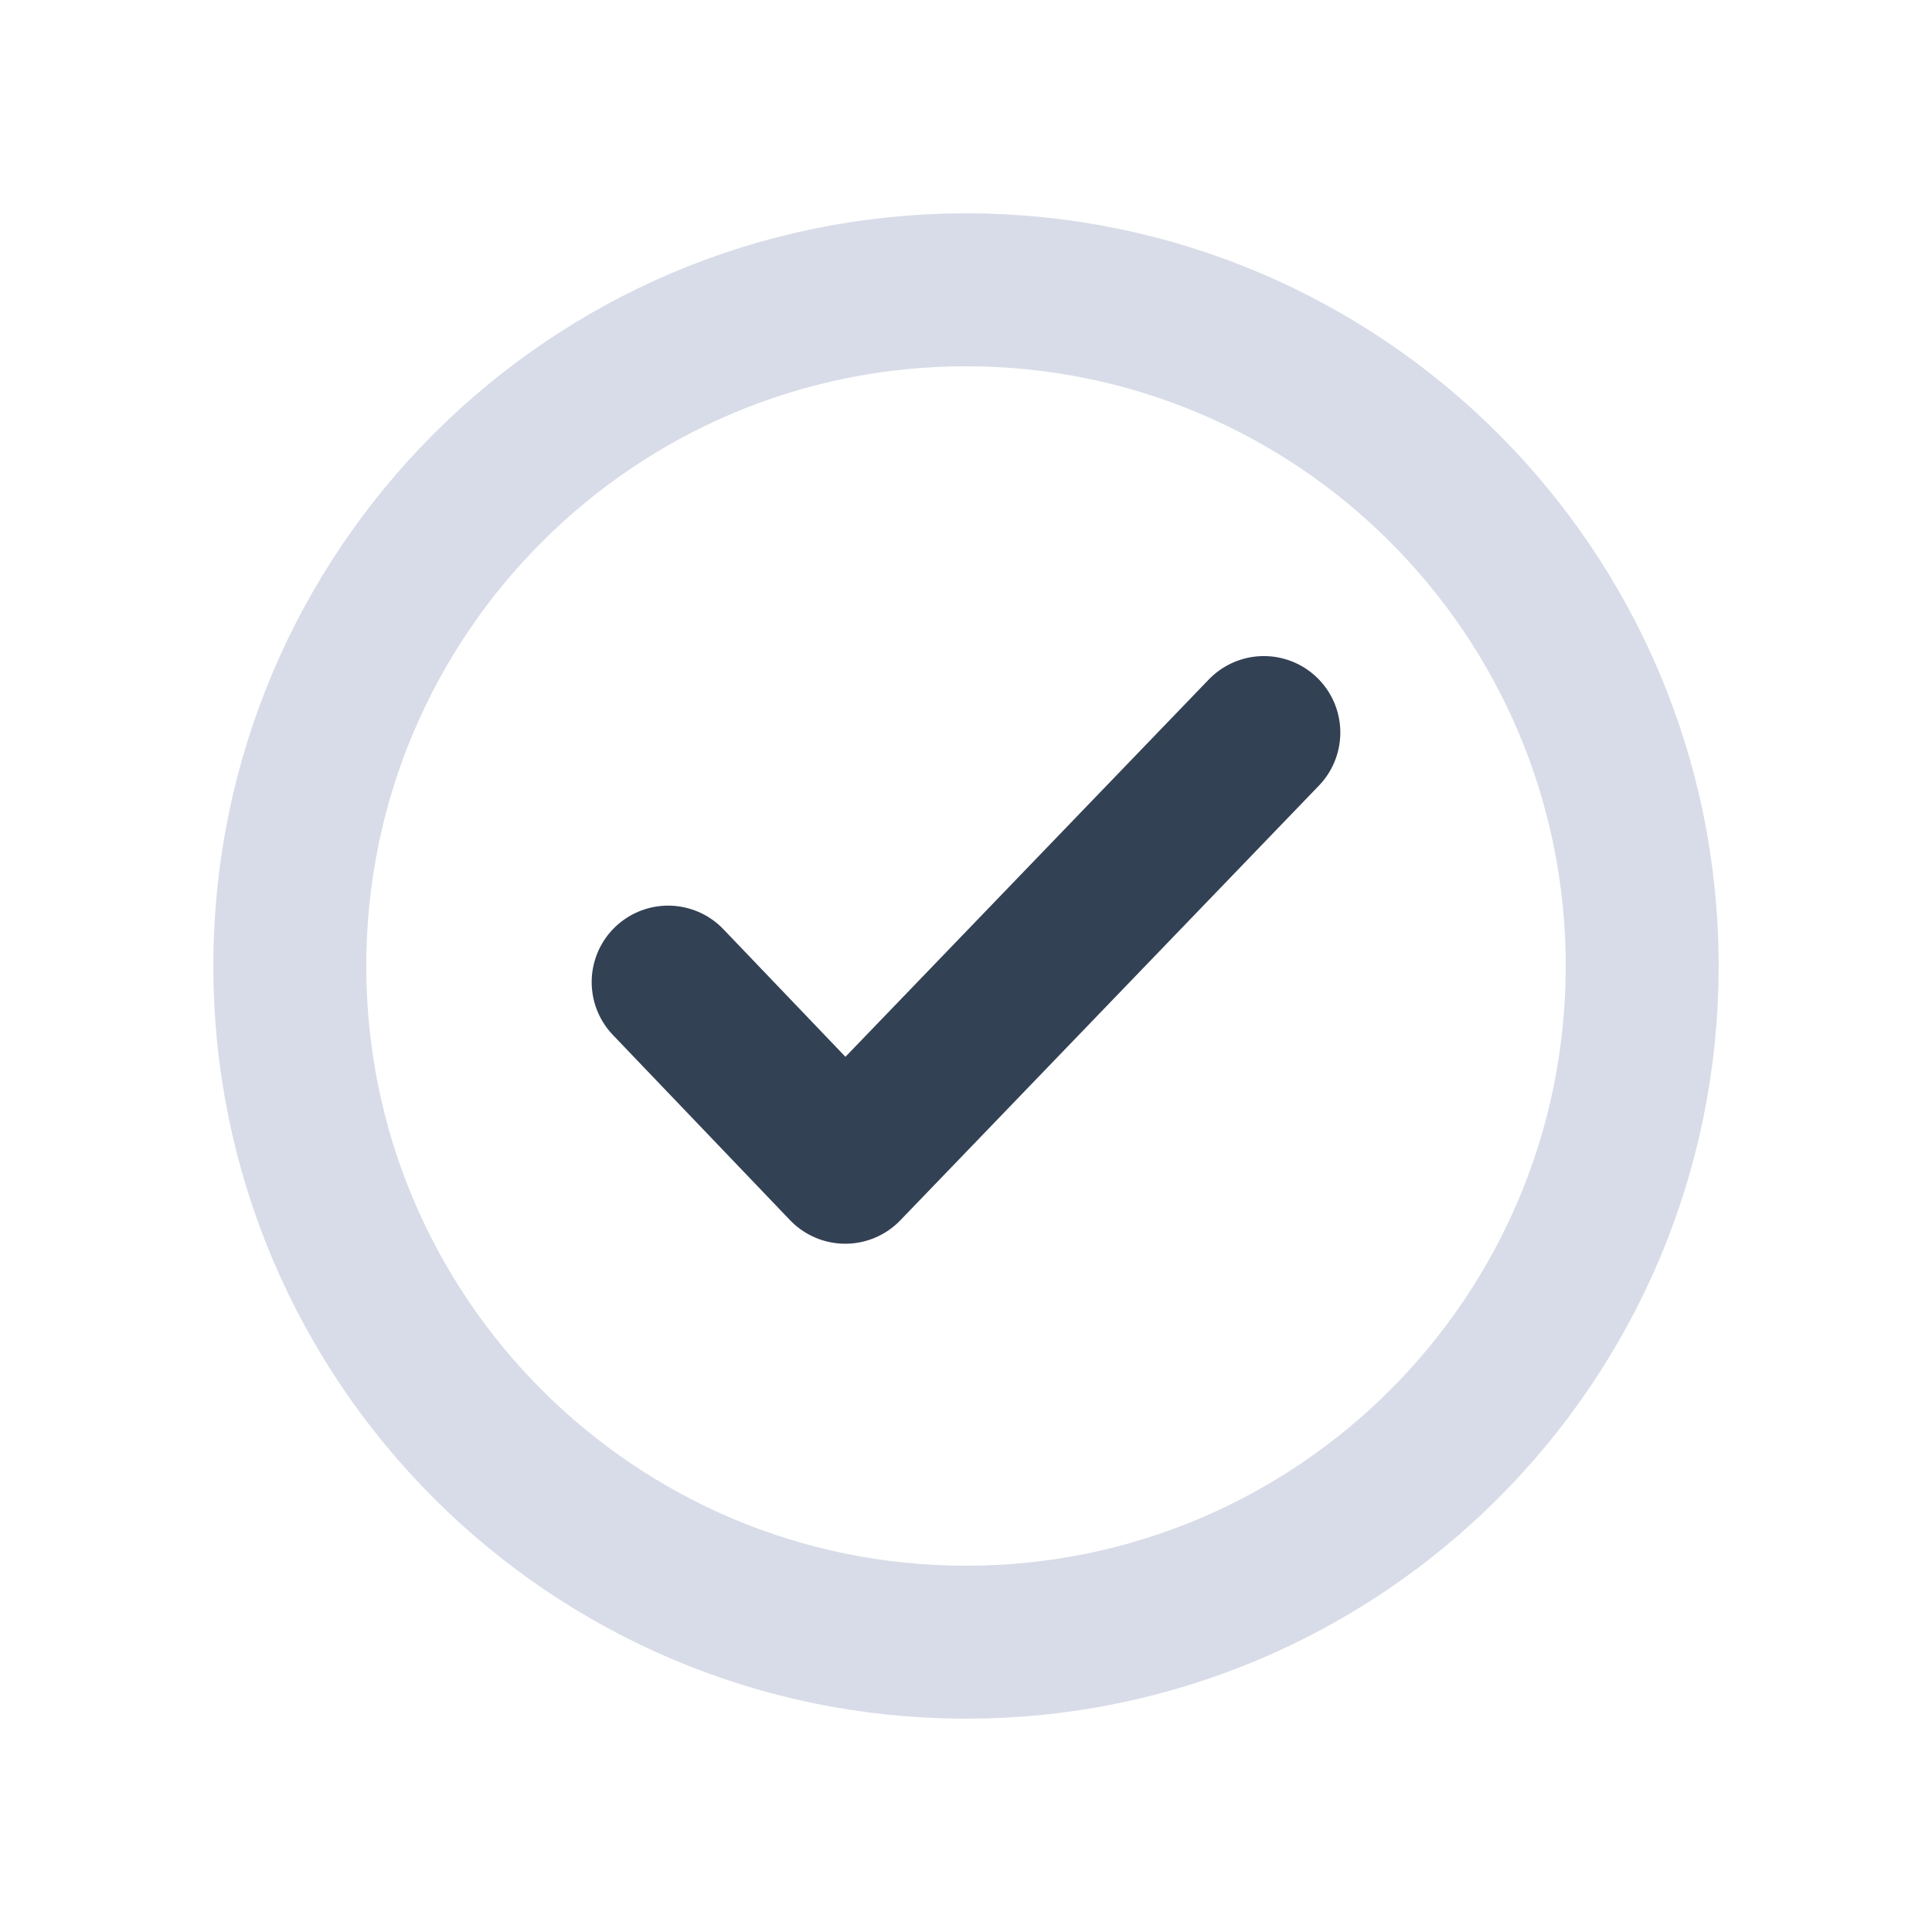
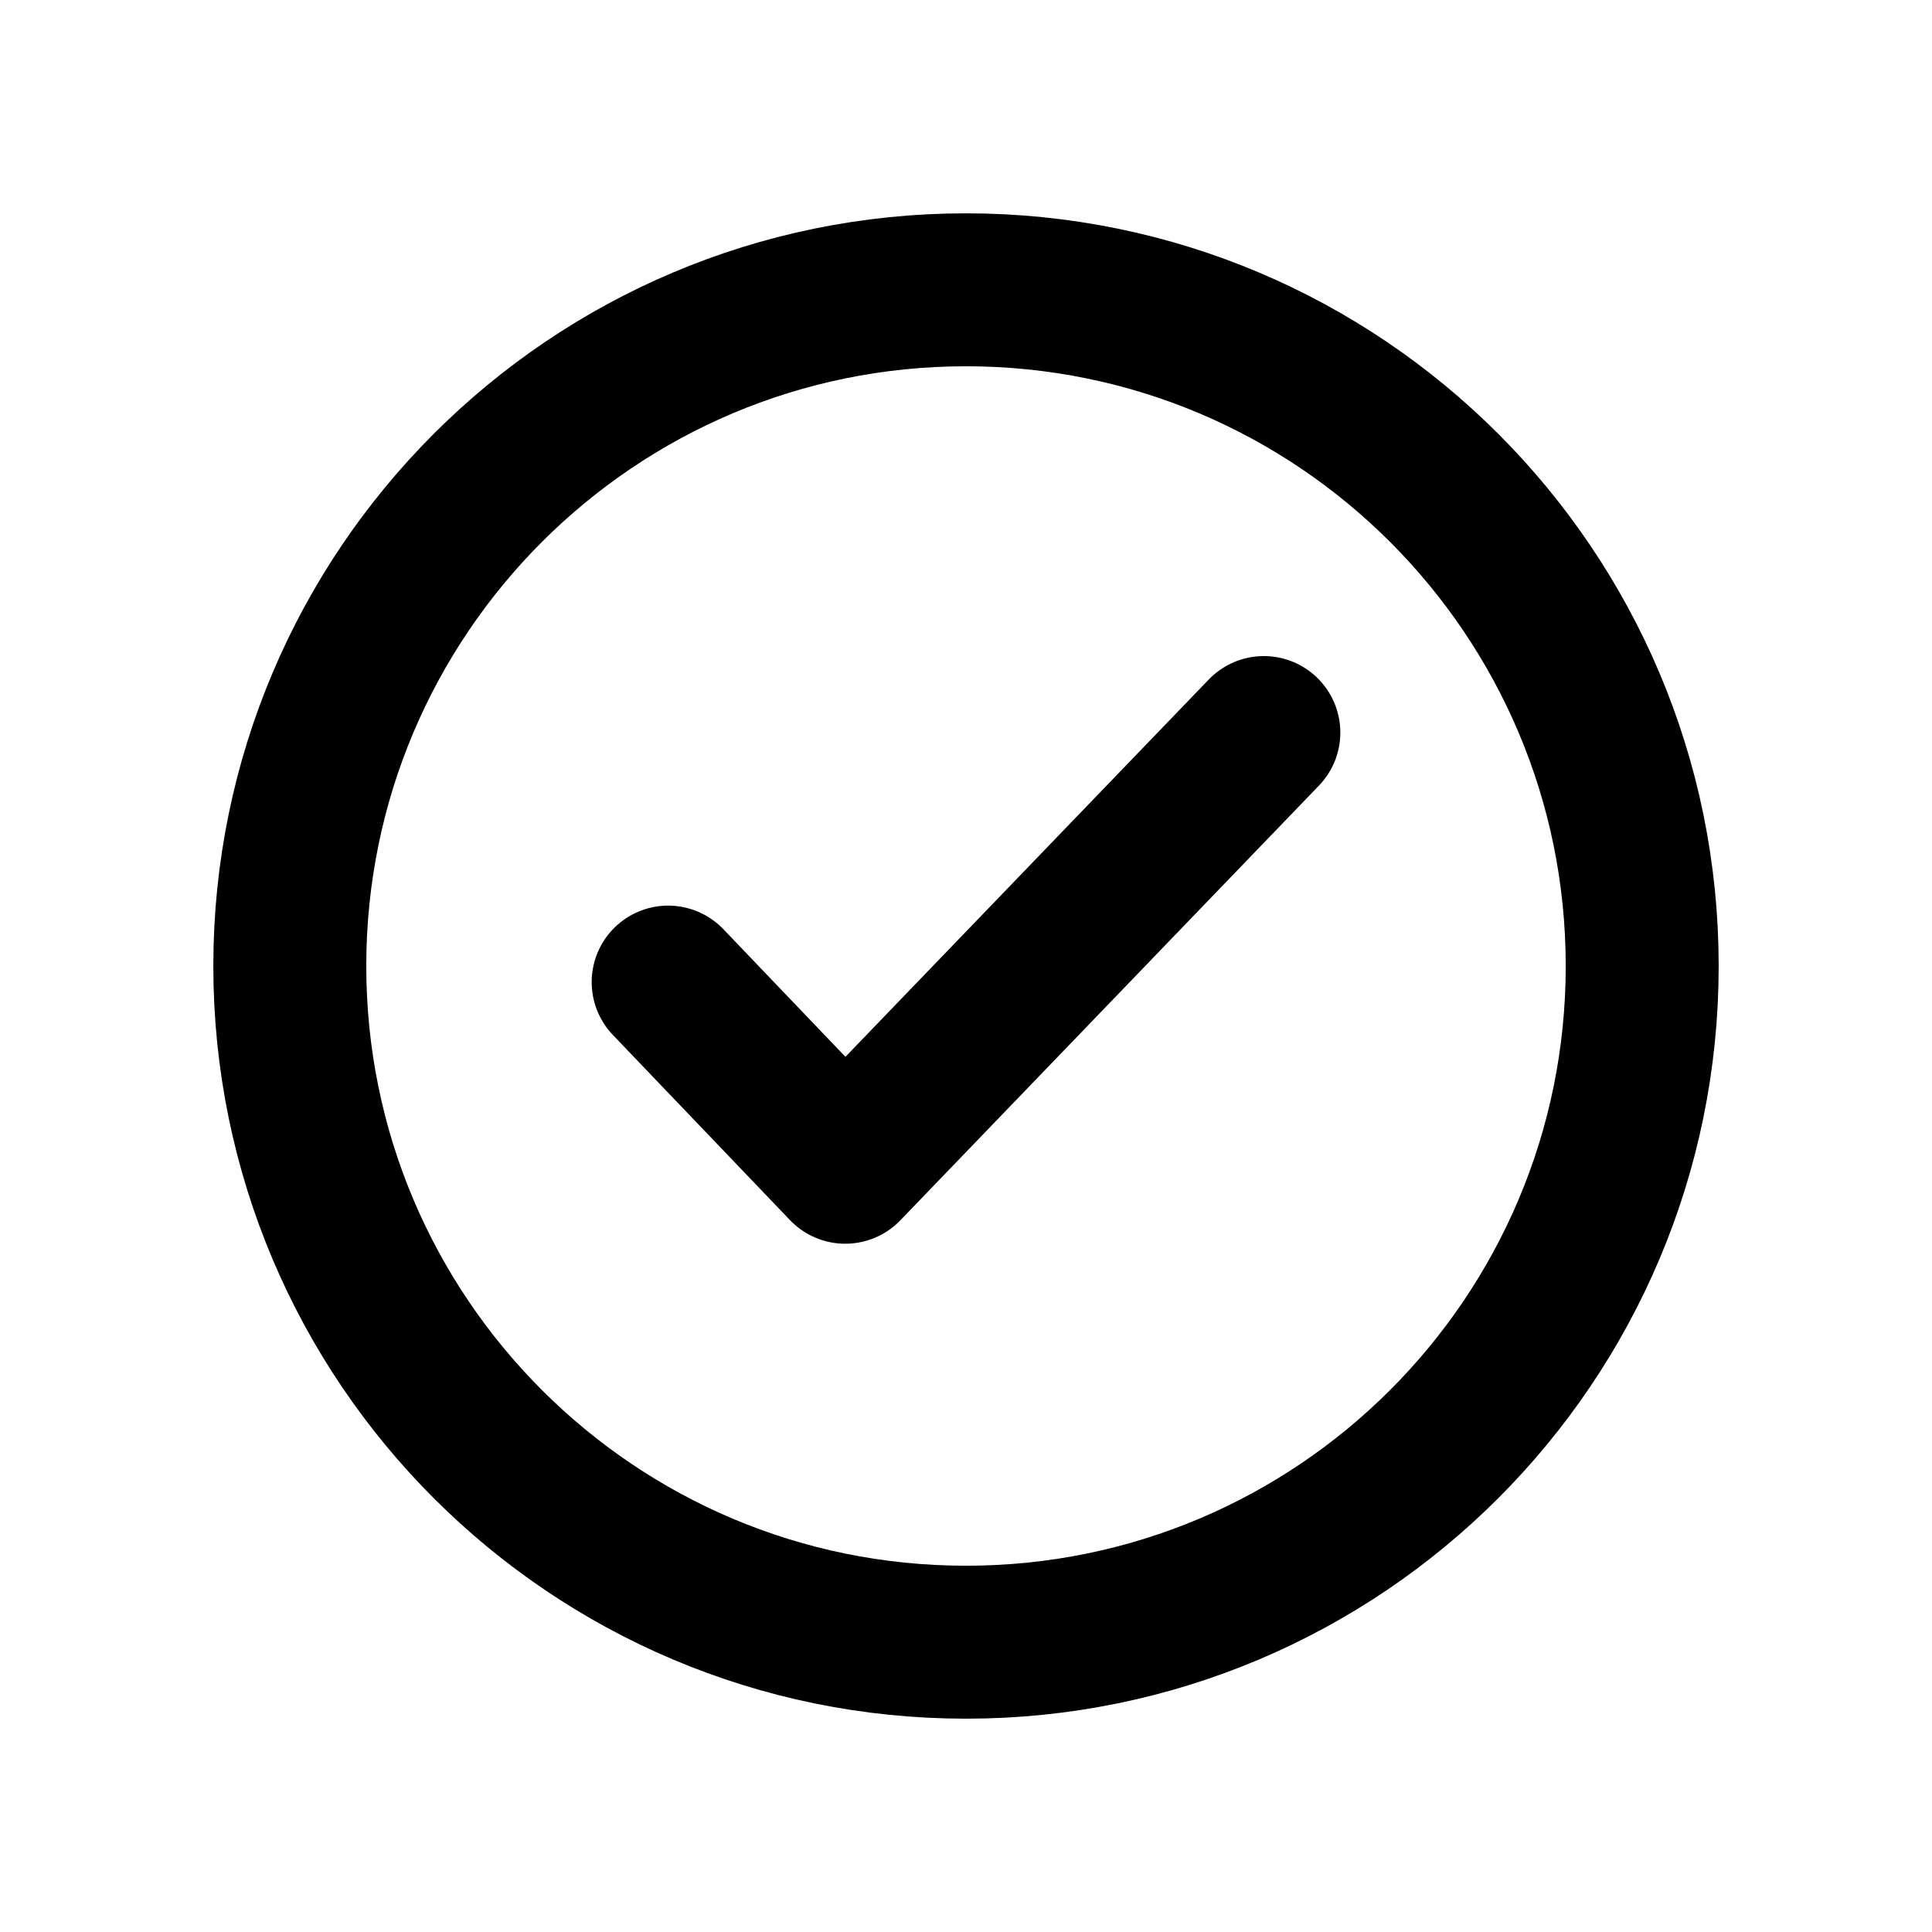
<svg xmlns="http://www.w3.org/2000/svg" viewBox="0 0 24 24" fill="none" aria-label="success">
-   <circle cx="12" cy="12" r="8.4" stroke="#d8dce8" stroke-width="1.9" stroke-linecap="round" stroke-linejoin="round" />
-   <path d="m8.3 12.2 2.2 2.3 5.2-5.4" stroke="#334155" stroke-width="1.9" stroke-linecap="round" stroke-linejoin="round" />
+   <circle cx="12" cy="12" r="8.4" stroke="currentColor" stroke-width="1.9" stroke-linecap="round" stroke-linejoin="round" />
+   <path d="m8.3 12.2 2.2 2.3 5.2-5.4" stroke="currentColor" stroke-width="1.9" stroke-linecap="round" stroke-linejoin="round" />
</svg>
